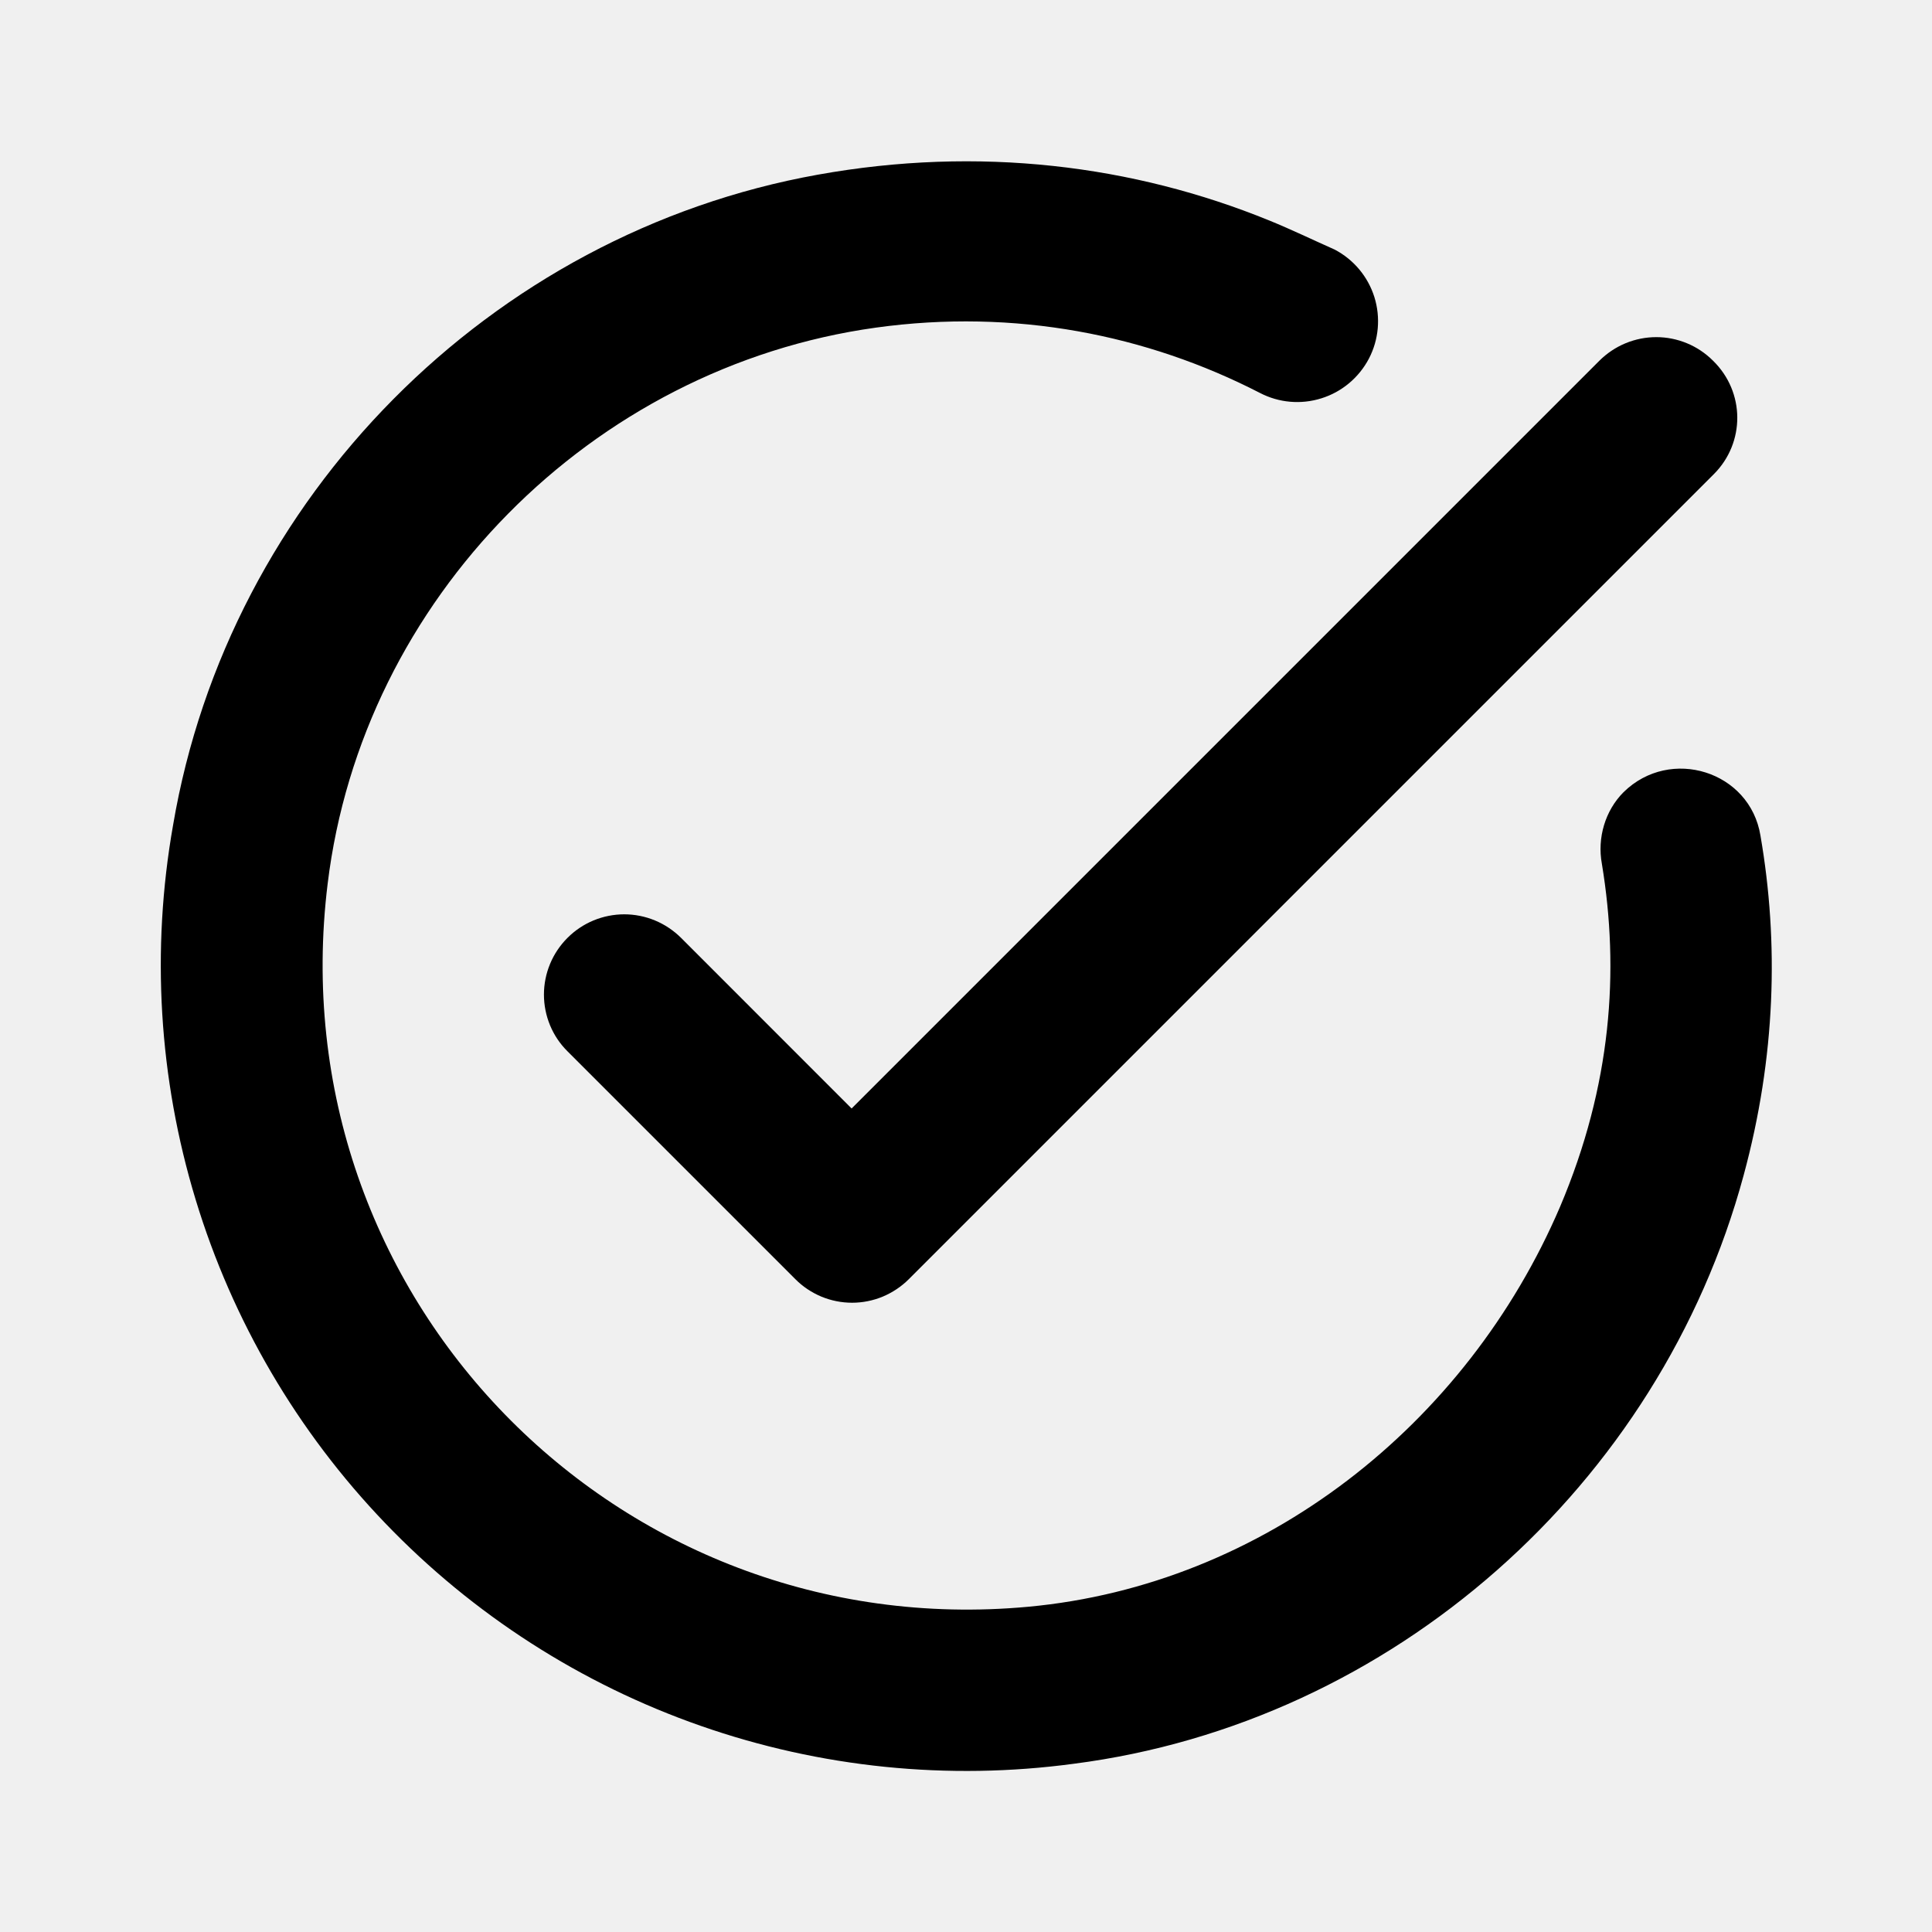
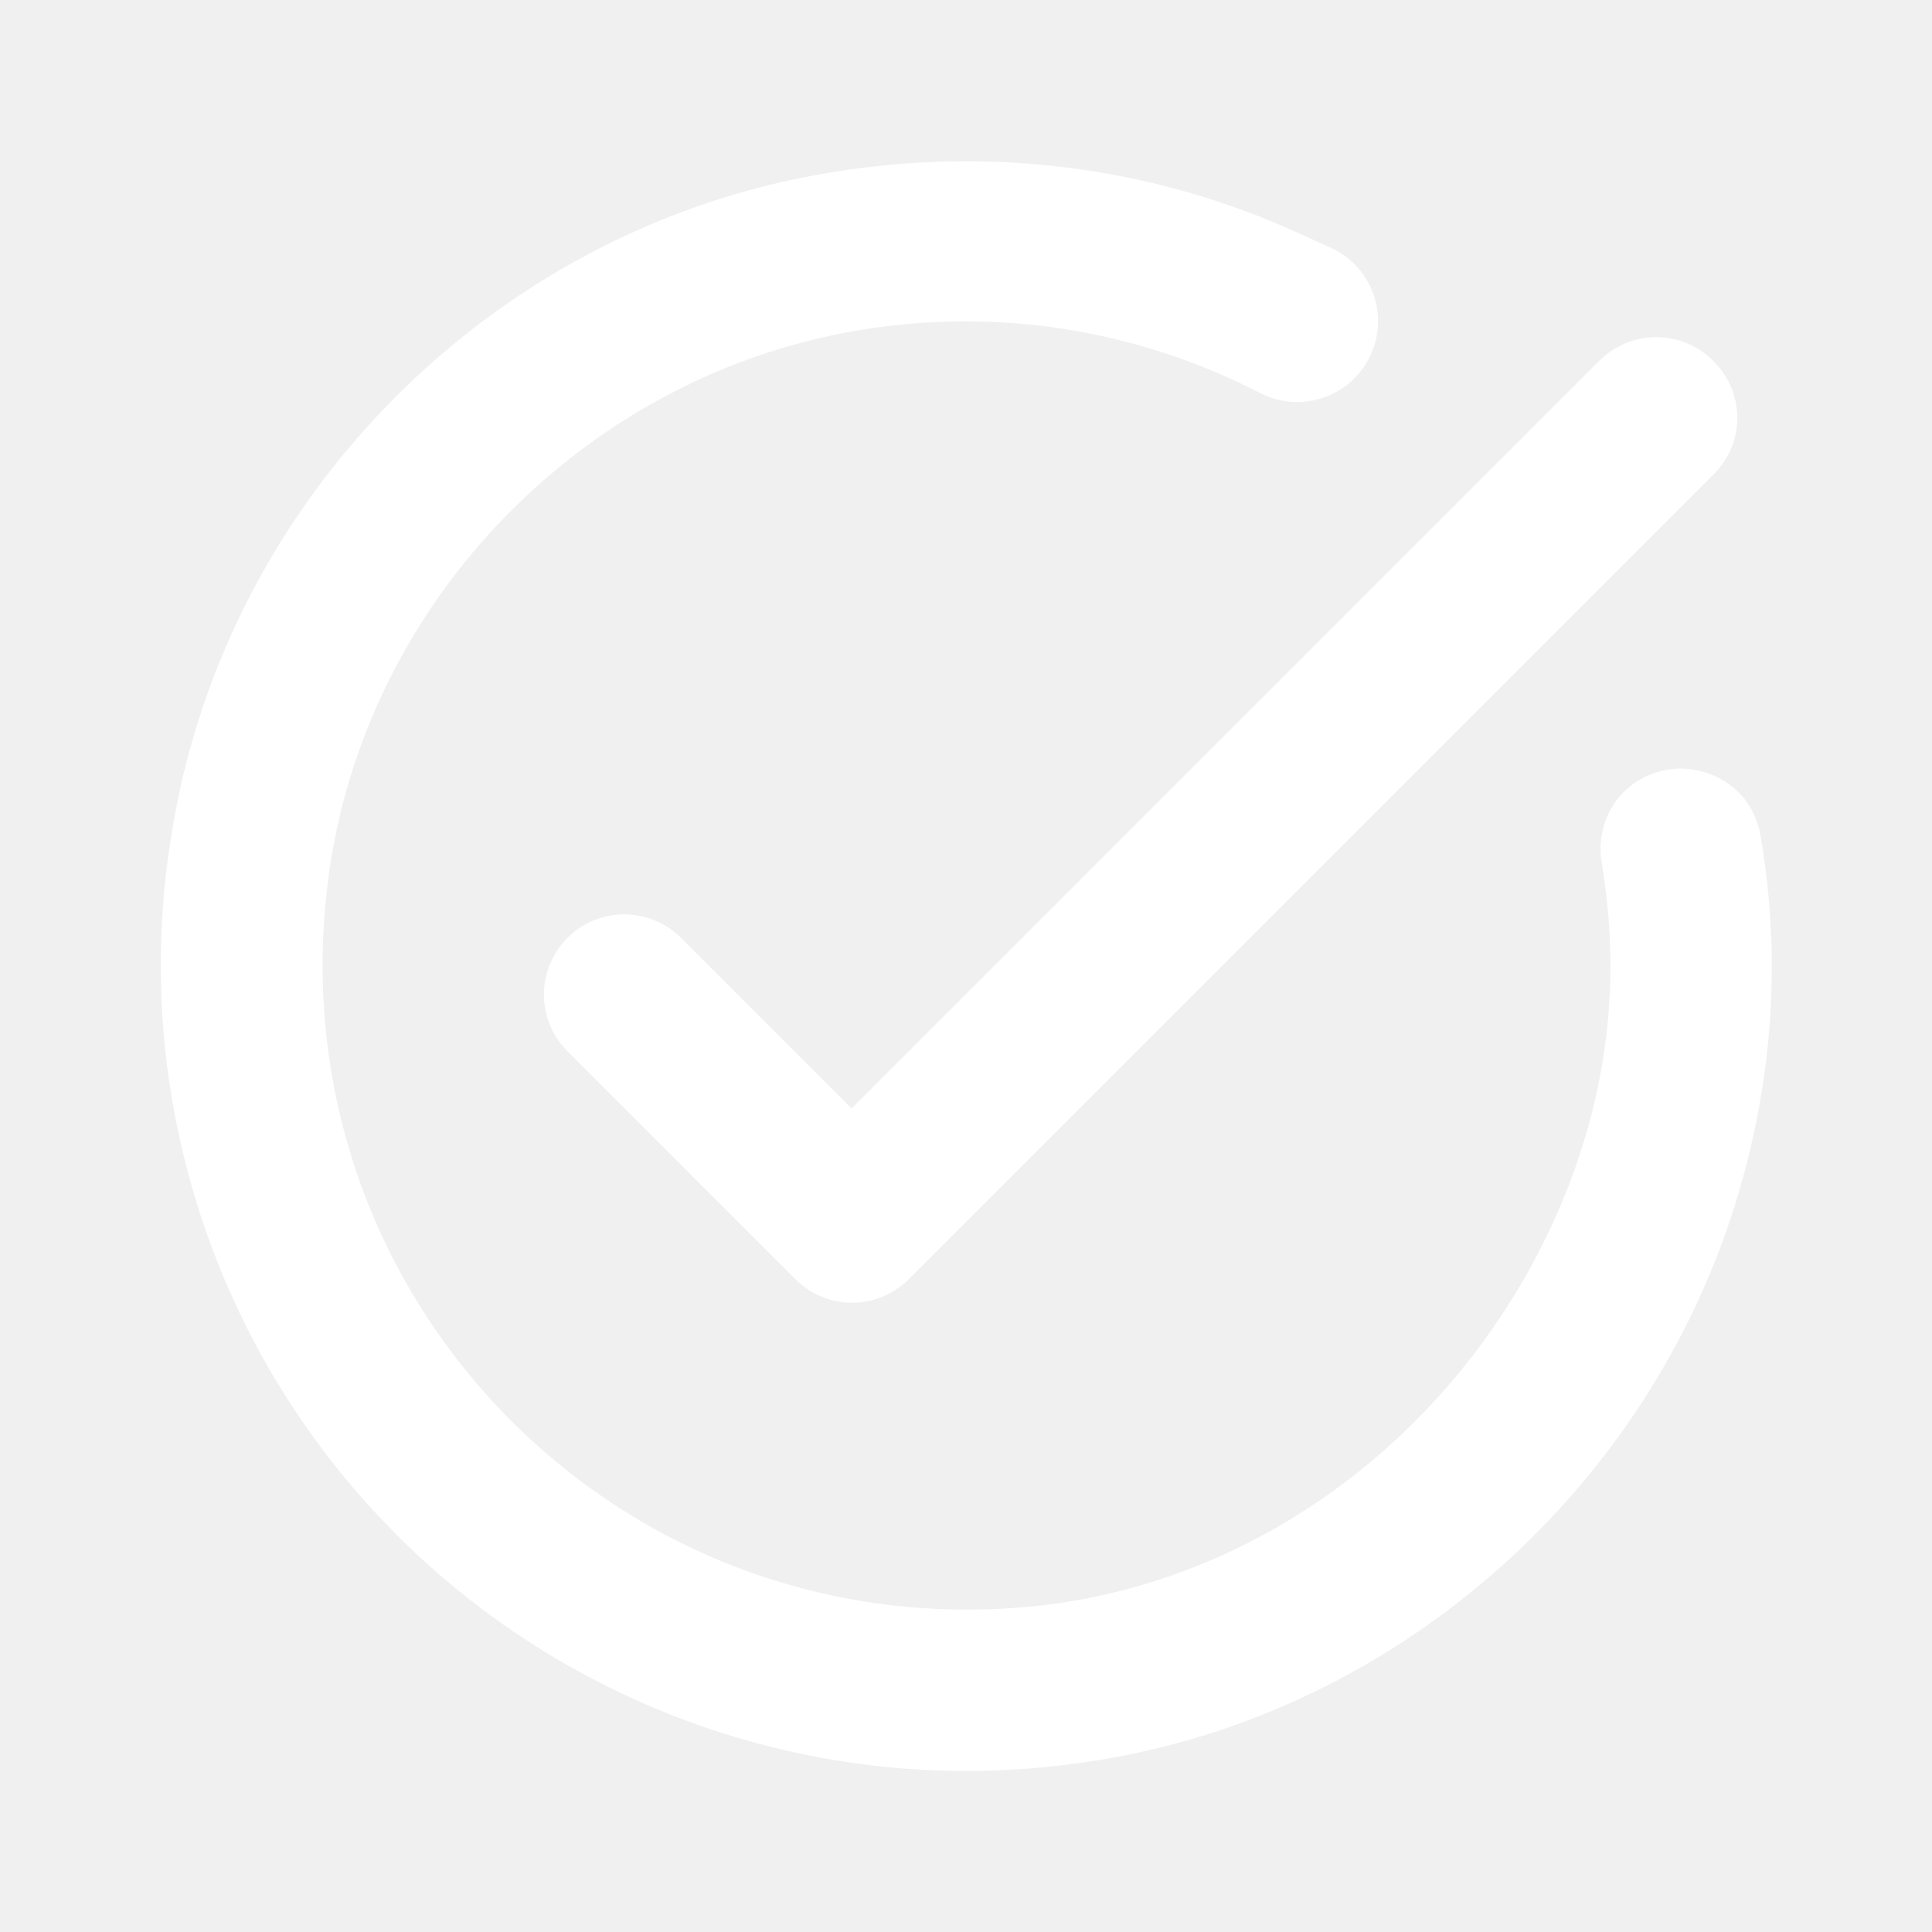
- <svg xmlns="http://www.w3.org/2000/svg" width="24" height="24" viewBox="0 0 24 24" fill="none">
-   <path d="M21.29 5.89L11.29 15.89C11.197 15.983 11.087 16.056 10.966 16.107C10.845 16.157 10.716 16.183 10.585 16.183C10.454 16.183 10.324 16.157 10.203 16.107C10.082 16.056 9.972 15.983 9.88 15.89L7.05 13.06C6.957 12.968 6.883 12.858 6.833 12.737C6.783 12.616 6.757 12.486 6.757 12.355C6.757 12.224 6.783 12.095 6.833 11.974C6.883 11.853 6.957 11.743 7.05 11.65C7.142 11.558 7.252 11.484 7.373 11.434C7.494 11.384 7.624 11.358 7.755 11.358C7.885 11.358 8.015 11.384 8.136 11.434C8.257 11.484 8.367 11.558 8.46 11.65L10.579 13.77L19.869 4.48C19.962 4.388 20.072 4.314 20.193 4.264C20.314 4.214 20.444 4.188 20.575 4.188C20.706 4.188 20.835 4.214 20.956 4.264C21.077 4.314 21.187 4.388 21.279 4.48C21.68 4.87 21.68 5.5 21.29 5.89ZM15.77 2.74C14.079 2.05 12.159 1.81 10.159 2.17C6.09 2.9 2.84 6.18 2.15 10.25C1.876 11.801 1.972 13.394 2.43 14.901C2.887 16.407 3.694 17.785 4.785 18.921C5.875 20.057 7.218 20.92 8.704 21.439C10.191 21.959 11.779 22.12 13.339 21.91C17.299 21.4 20.619 18.45 21.66 14.6C22.059 13.13 22.099 11.71 21.869 10.38C21.739 9.58 20.75 9.27 20.169 9.84C19.939 10.07 19.84 10.41 19.899 10.73C20.119 12.06 20.02 13.48 19.38 14.99C18.22 17.7 15.7 19.69 12.77 19.96C7.67 20.43 3.44 16.11 4.07 10.98C4.5 7.44 7.35 4.56 10.88 4.07C12.61 3.83 14.249 4.16 15.649 4.88C15.886 5.004 16.161 5.028 16.415 4.948C16.669 4.869 16.881 4.691 17.005 4.455C17.128 4.219 17.152 3.944 17.073 3.69C16.993 3.436 16.816 3.224 16.579 3.1C16.309 2.98 16.04 2.85 15.77 2.74Z" fill="black" />
+ <svg xmlns="http://www.w3.org/2000/svg" width="24" height="24" viewBox="0 0 24 24" fill="#fff">
+   <path d="M21.29 5.89L11.29 15.89C11.197 15.983 11.087 16.056 10.966 16.107C10.845 16.157 10.716 16.183 10.585 16.183C10.454 16.183 10.324 16.157 10.203 16.107C10.082 16.056 9.972 15.983 9.88 15.89L7.05 13.06C6.957 12.968 6.883 12.858 6.833 12.737C6.783 12.616 6.757 12.486 6.757 12.355C6.757 12.224 6.783 12.095 6.833 11.974C6.883 11.853 6.957 11.743 7.05 11.65C7.142 11.558 7.252 11.484 7.373 11.434C7.494 11.384 7.624 11.358 7.755 11.358C7.885 11.358 8.015 11.384 8.136 11.434C8.257 11.484 8.367 11.558 8.46 11.65L10.579 13.77L19.869 4.48C19.962 4.388 20.072 4.314 20.193 4.264C20.314 4.214 20.444 4.188 20.575 4.188C20.706 4.188 20.835 4.214 20.956 4.264C21.077 4.314 21.187 4.388 21.279 4.48C21.68 4.87 21.68 5.5 21.29 5.89ZM15.77 2.74C14.079 2.05 12.159 1.81 10.159 2.17C6.09 2.9 2.84 6.18 2.15 10.25C1.876 11.801 1.972 13.394 2.43 14.901C2.887 16.407 3.694 17.785 4.785 18.921C5.875 20.057 7.218 20.92 8.704 21.439C10.191 21.959 11.779 22.12 13.339 21.91C17.299 21.4 20.619 18.45 21.66 14.6C22.059 13.13 22.099 11.71 21.869 10.38C21.739 9.58 20.75 9.27 20.169 9.84C19.939 10.07 19.84 10.41 19.899 10.73C20.119 12.06 20.02 13.48 19.38 14.99C18.22 17.7 15.7 19.69 12.77 19.96C7.67 20.43 3.44 16.11 4.07 10.98C4.5 7.44 7.35 4.56 10.88 4.07C12.61 3.83 14.249 4.16 15.649 4.88C15.886 5.004 16.161 5.028 16.415 4.948C16.669 4.869 16.881 4.691 17.005 4.455C17.128 4.219 17.152 3.944 17.073 3.69C16.993 3.436 16.816 3.224 16.579 3.1C16.309 2.98 16.04 2.85 15.77 2.74Z" fill="#fff" />
</svg>
